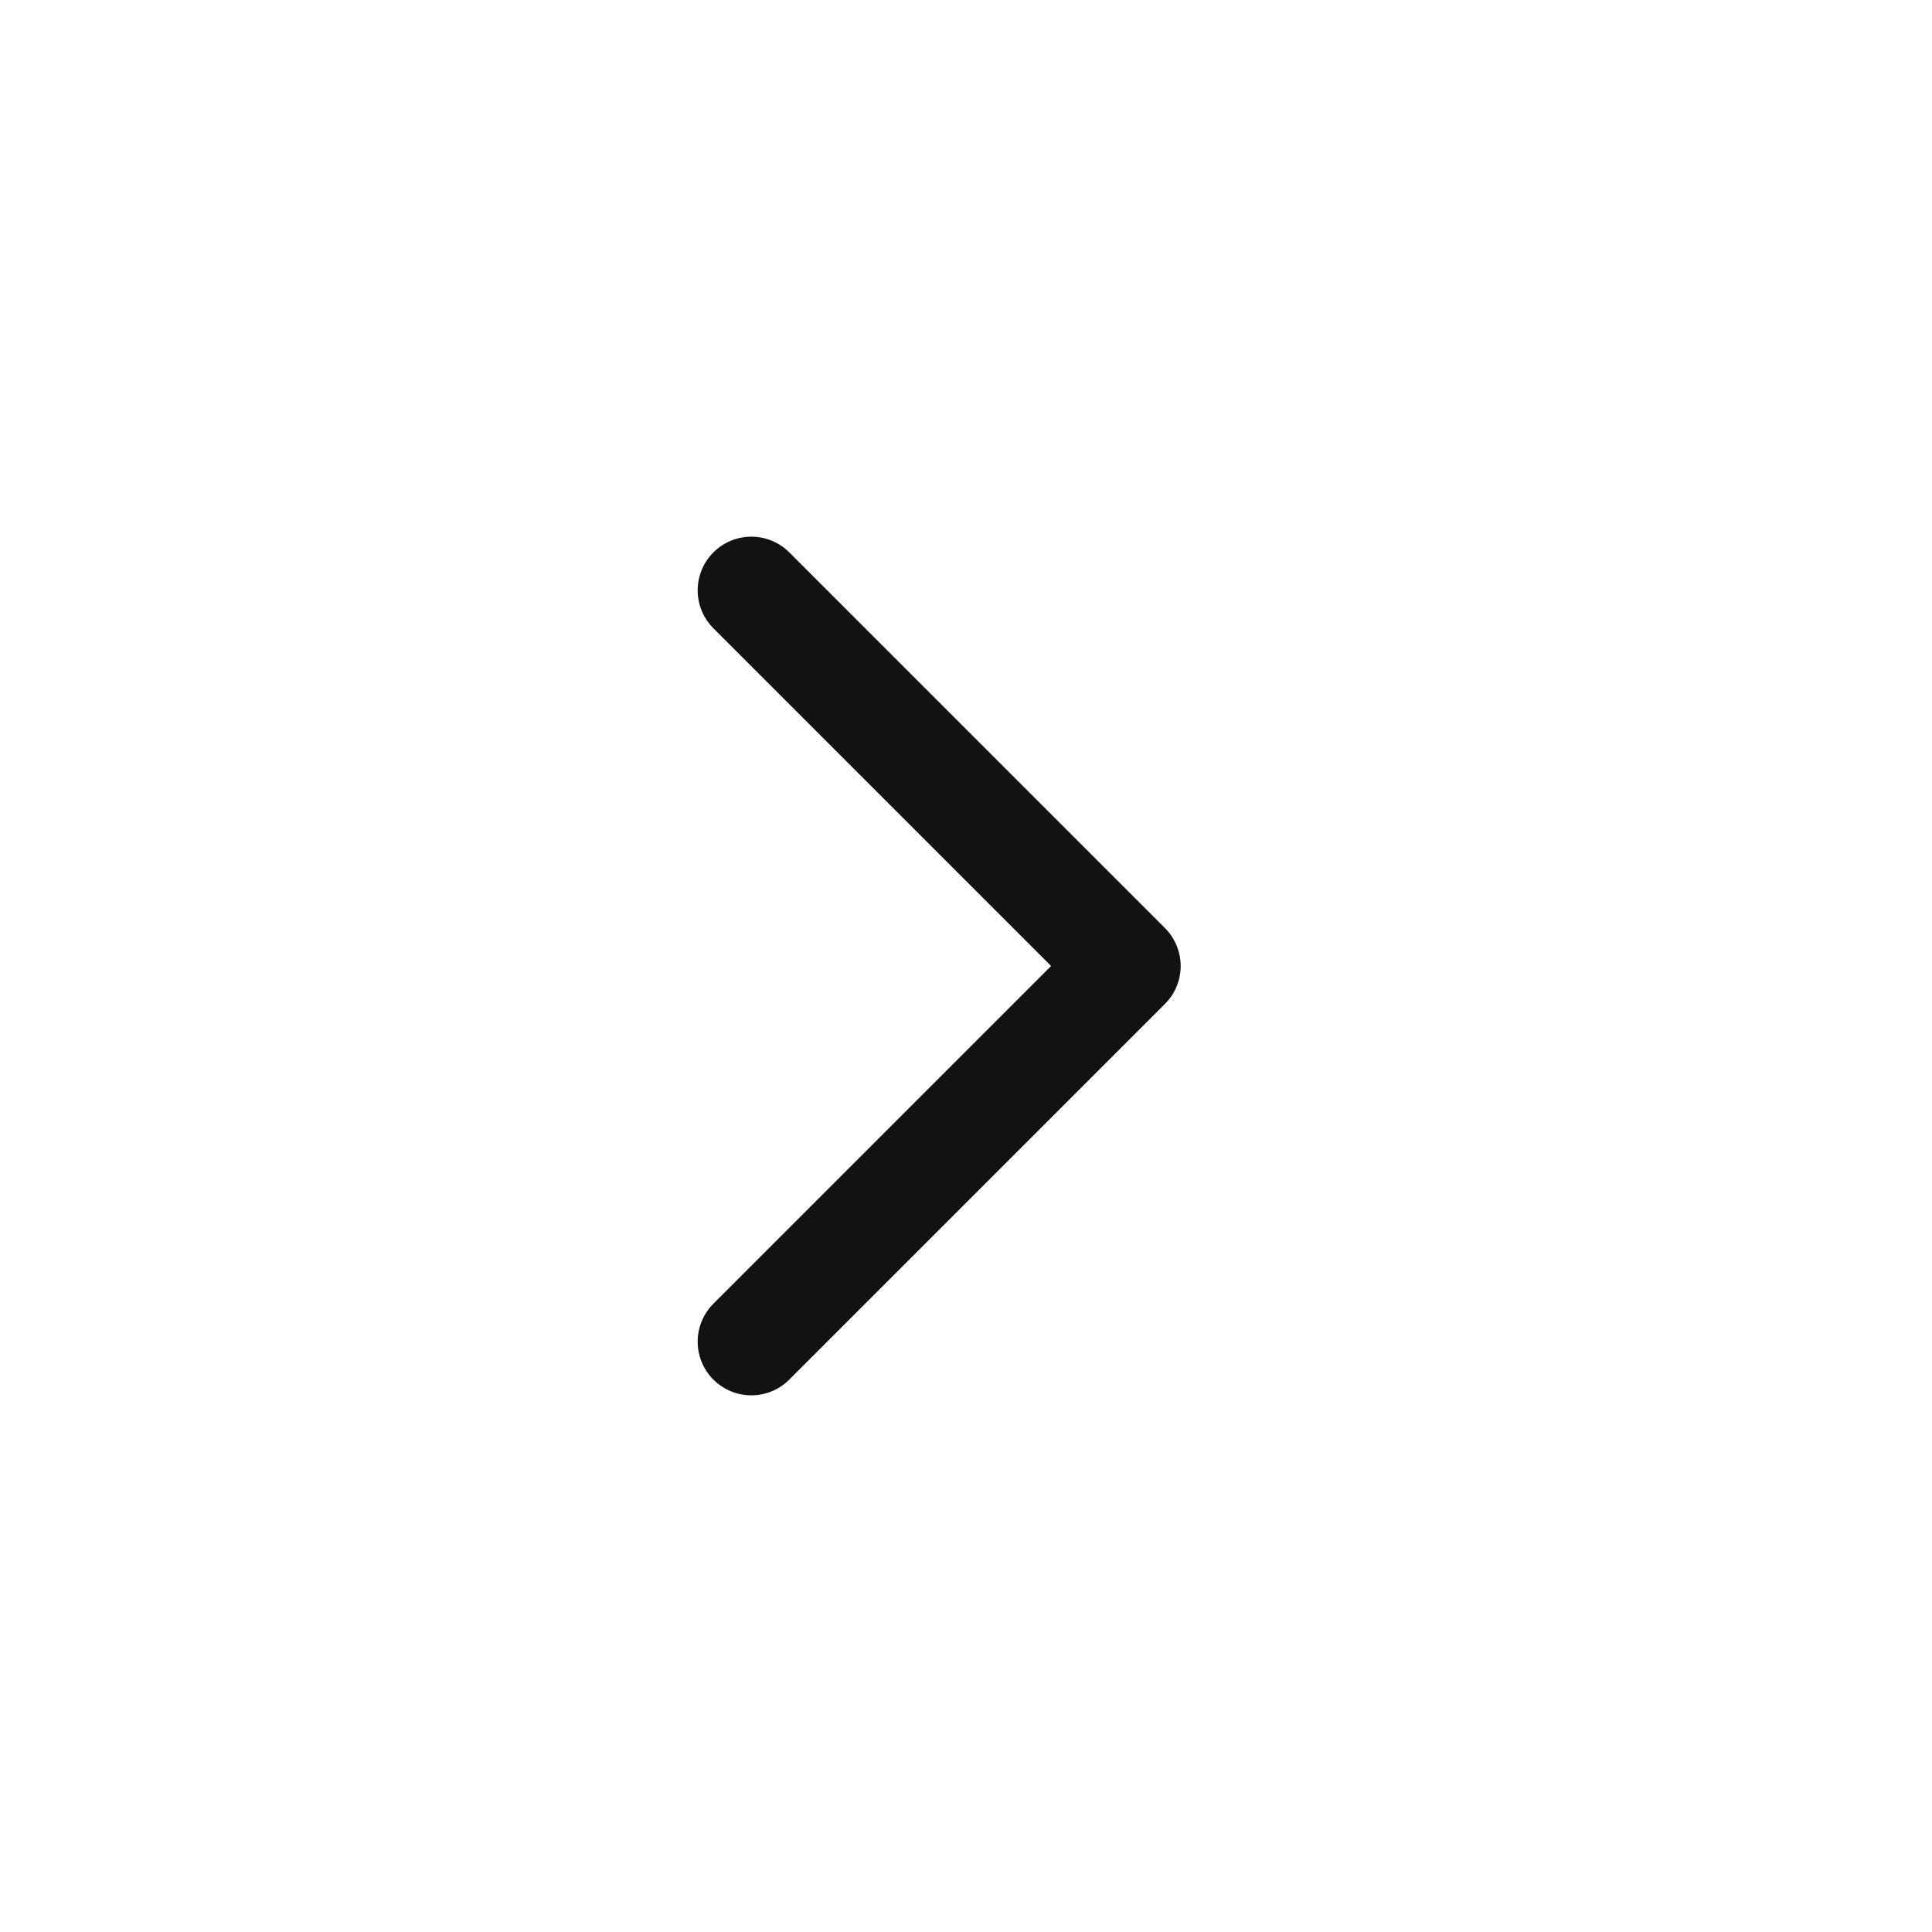
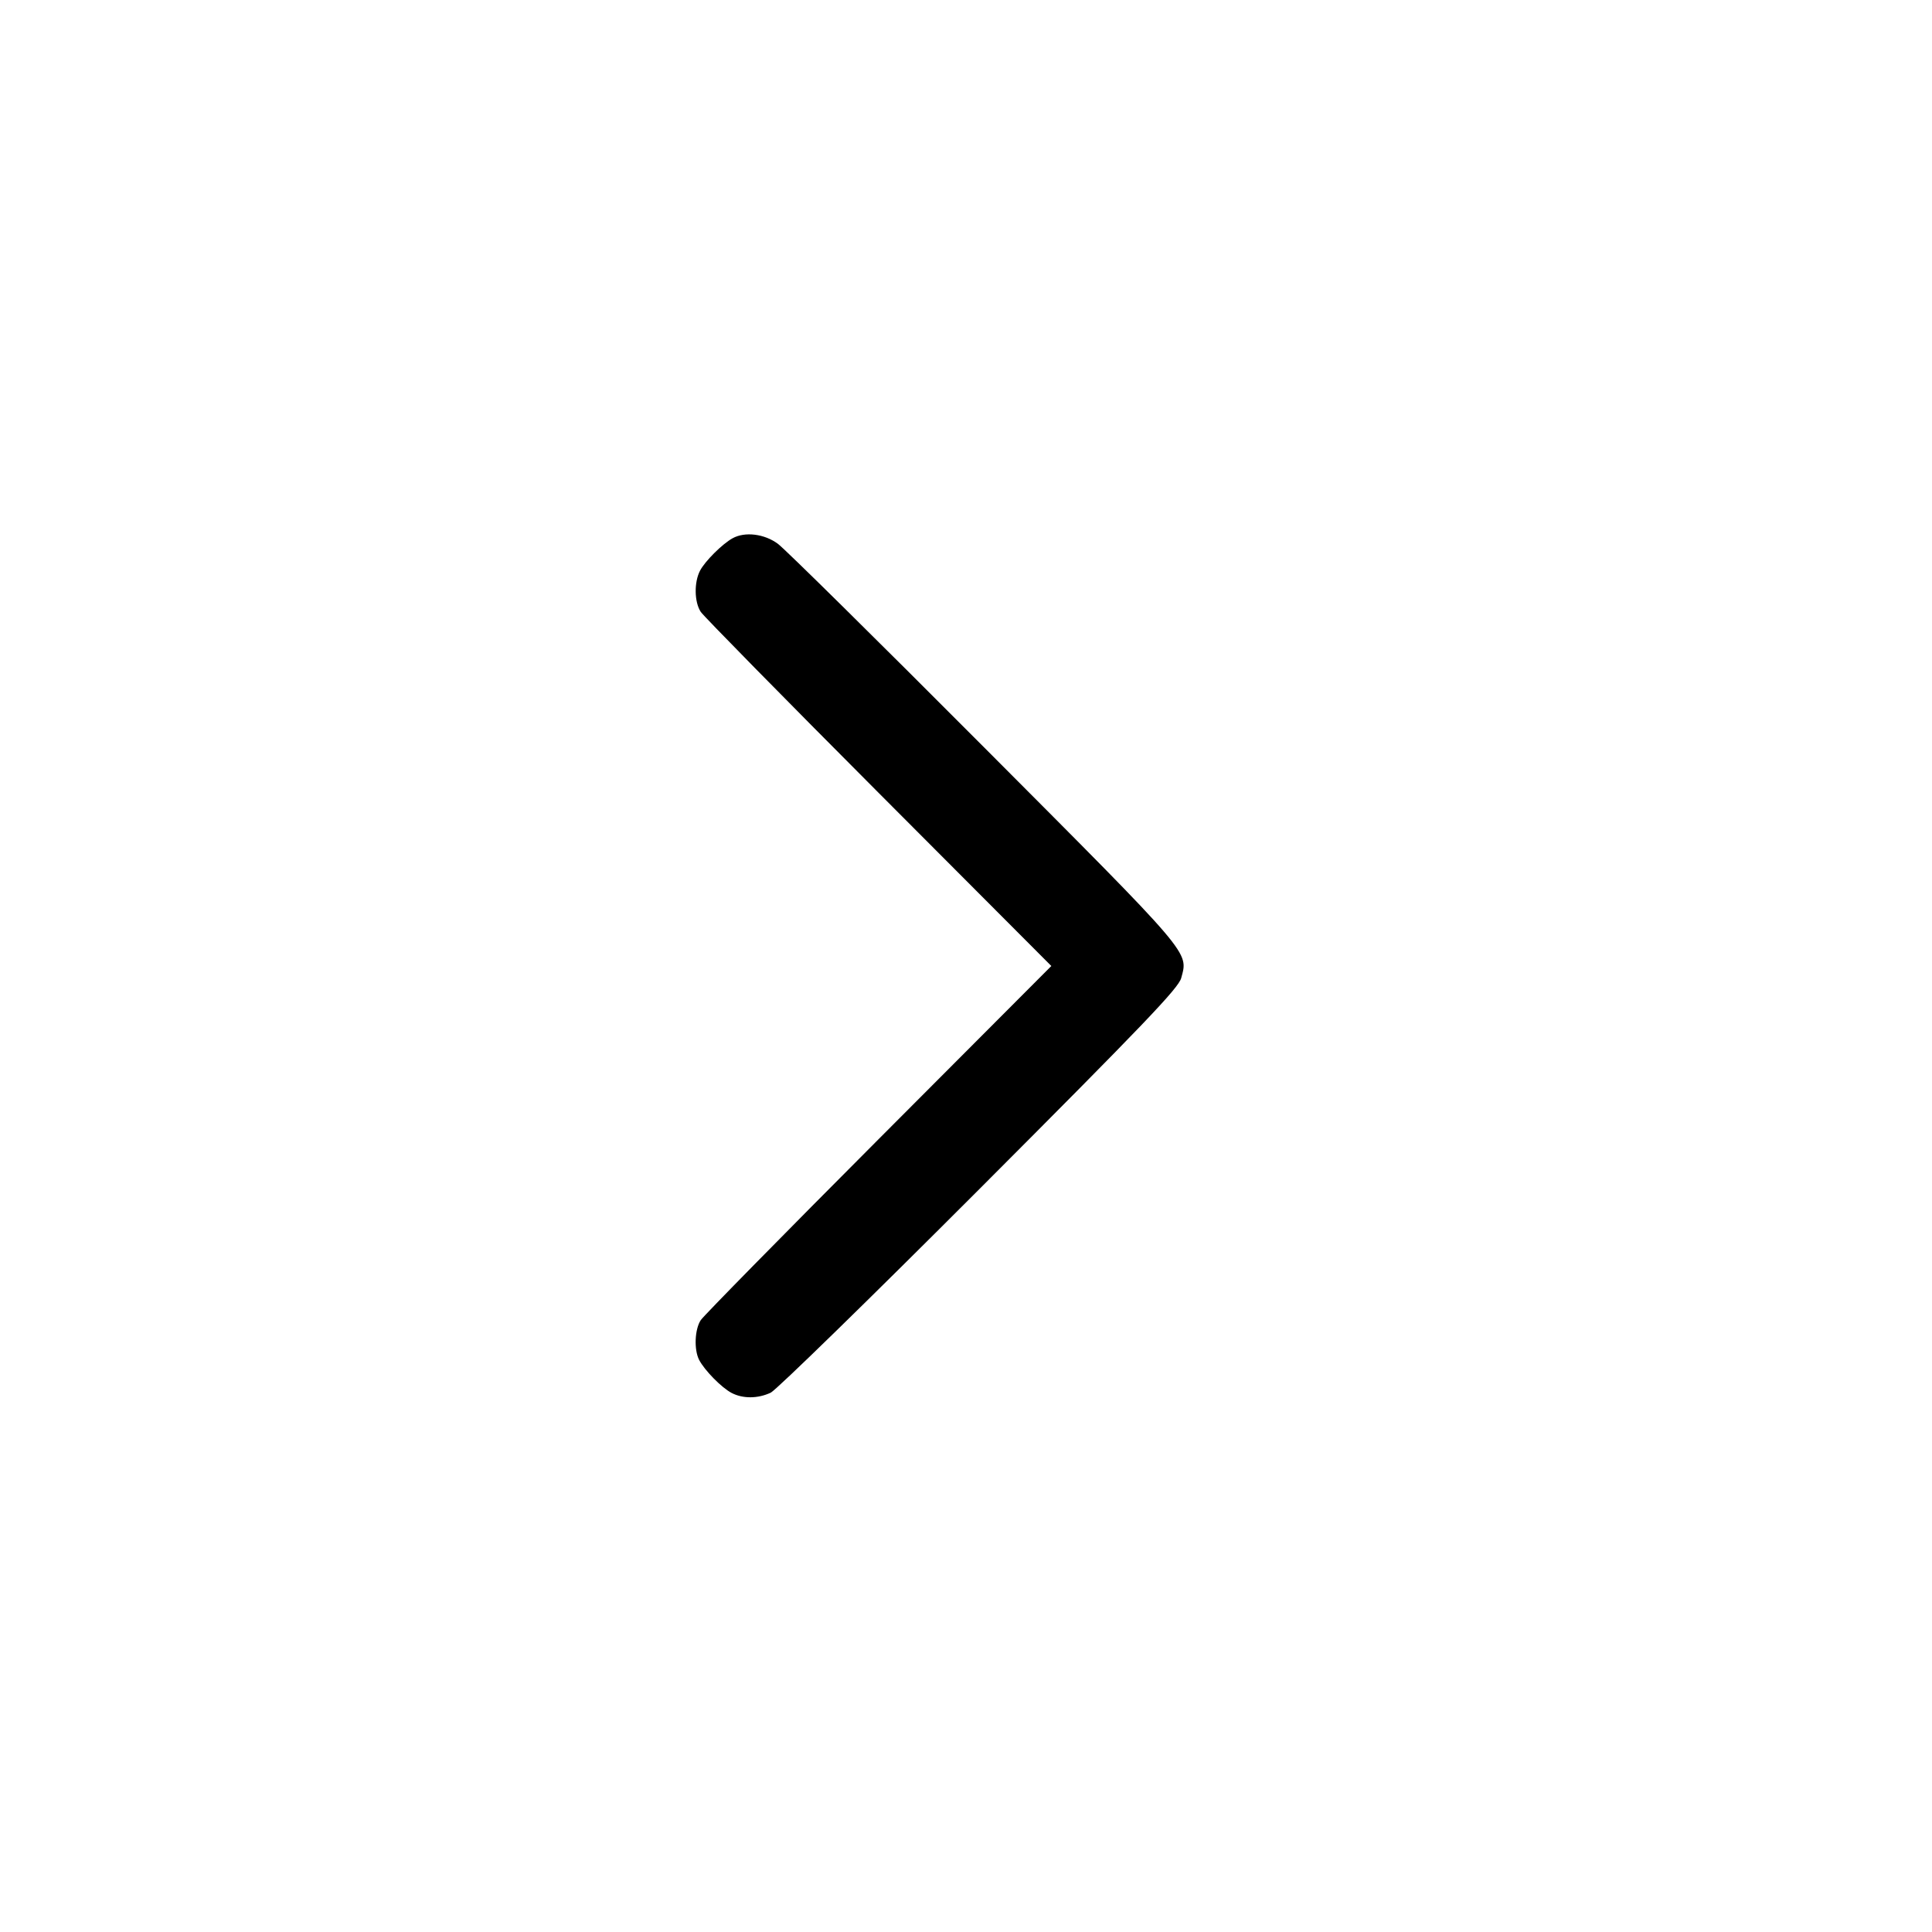
- <svg xmlns="http://www.w3.org/2000/svg" width="36" height="36" viewBox="0 0 36 36" fill="none">
-   <path d="M14 25L21 18L14 11" stroke="#121212" stroke-width="2" stroke-linecap="round" stroke-linejoin="round" />
+ <svg xmlns="http://www.w3.org/2000/svg" width="36" height="36" fill="none">
+   <path d="M13.65 10.03c-.19.105-.512.425-.605.602-.114.217-.108.587.013.77.054.081 1.546 1.599 3.315 3.373L19.59 18l-3.217 3.225c-1.769 1.774-3.261 3.292-3.315 3.373-.113.171-.129.55-.031.741.099.193.419.519.605.616.21.11.491.108.73-.005.104-.05 1.854-1.757 3.889-3.795 3.066-3.071 3.709-3.743 3.759-3.93.133-.497.228-.386-3.67-4.296-1.985-1.992-3.715-3.7-3.844-3.795-.251-.187-.615-.232-.846-.104" fill-rule="evenodd" fill="#000" />
</svg>
